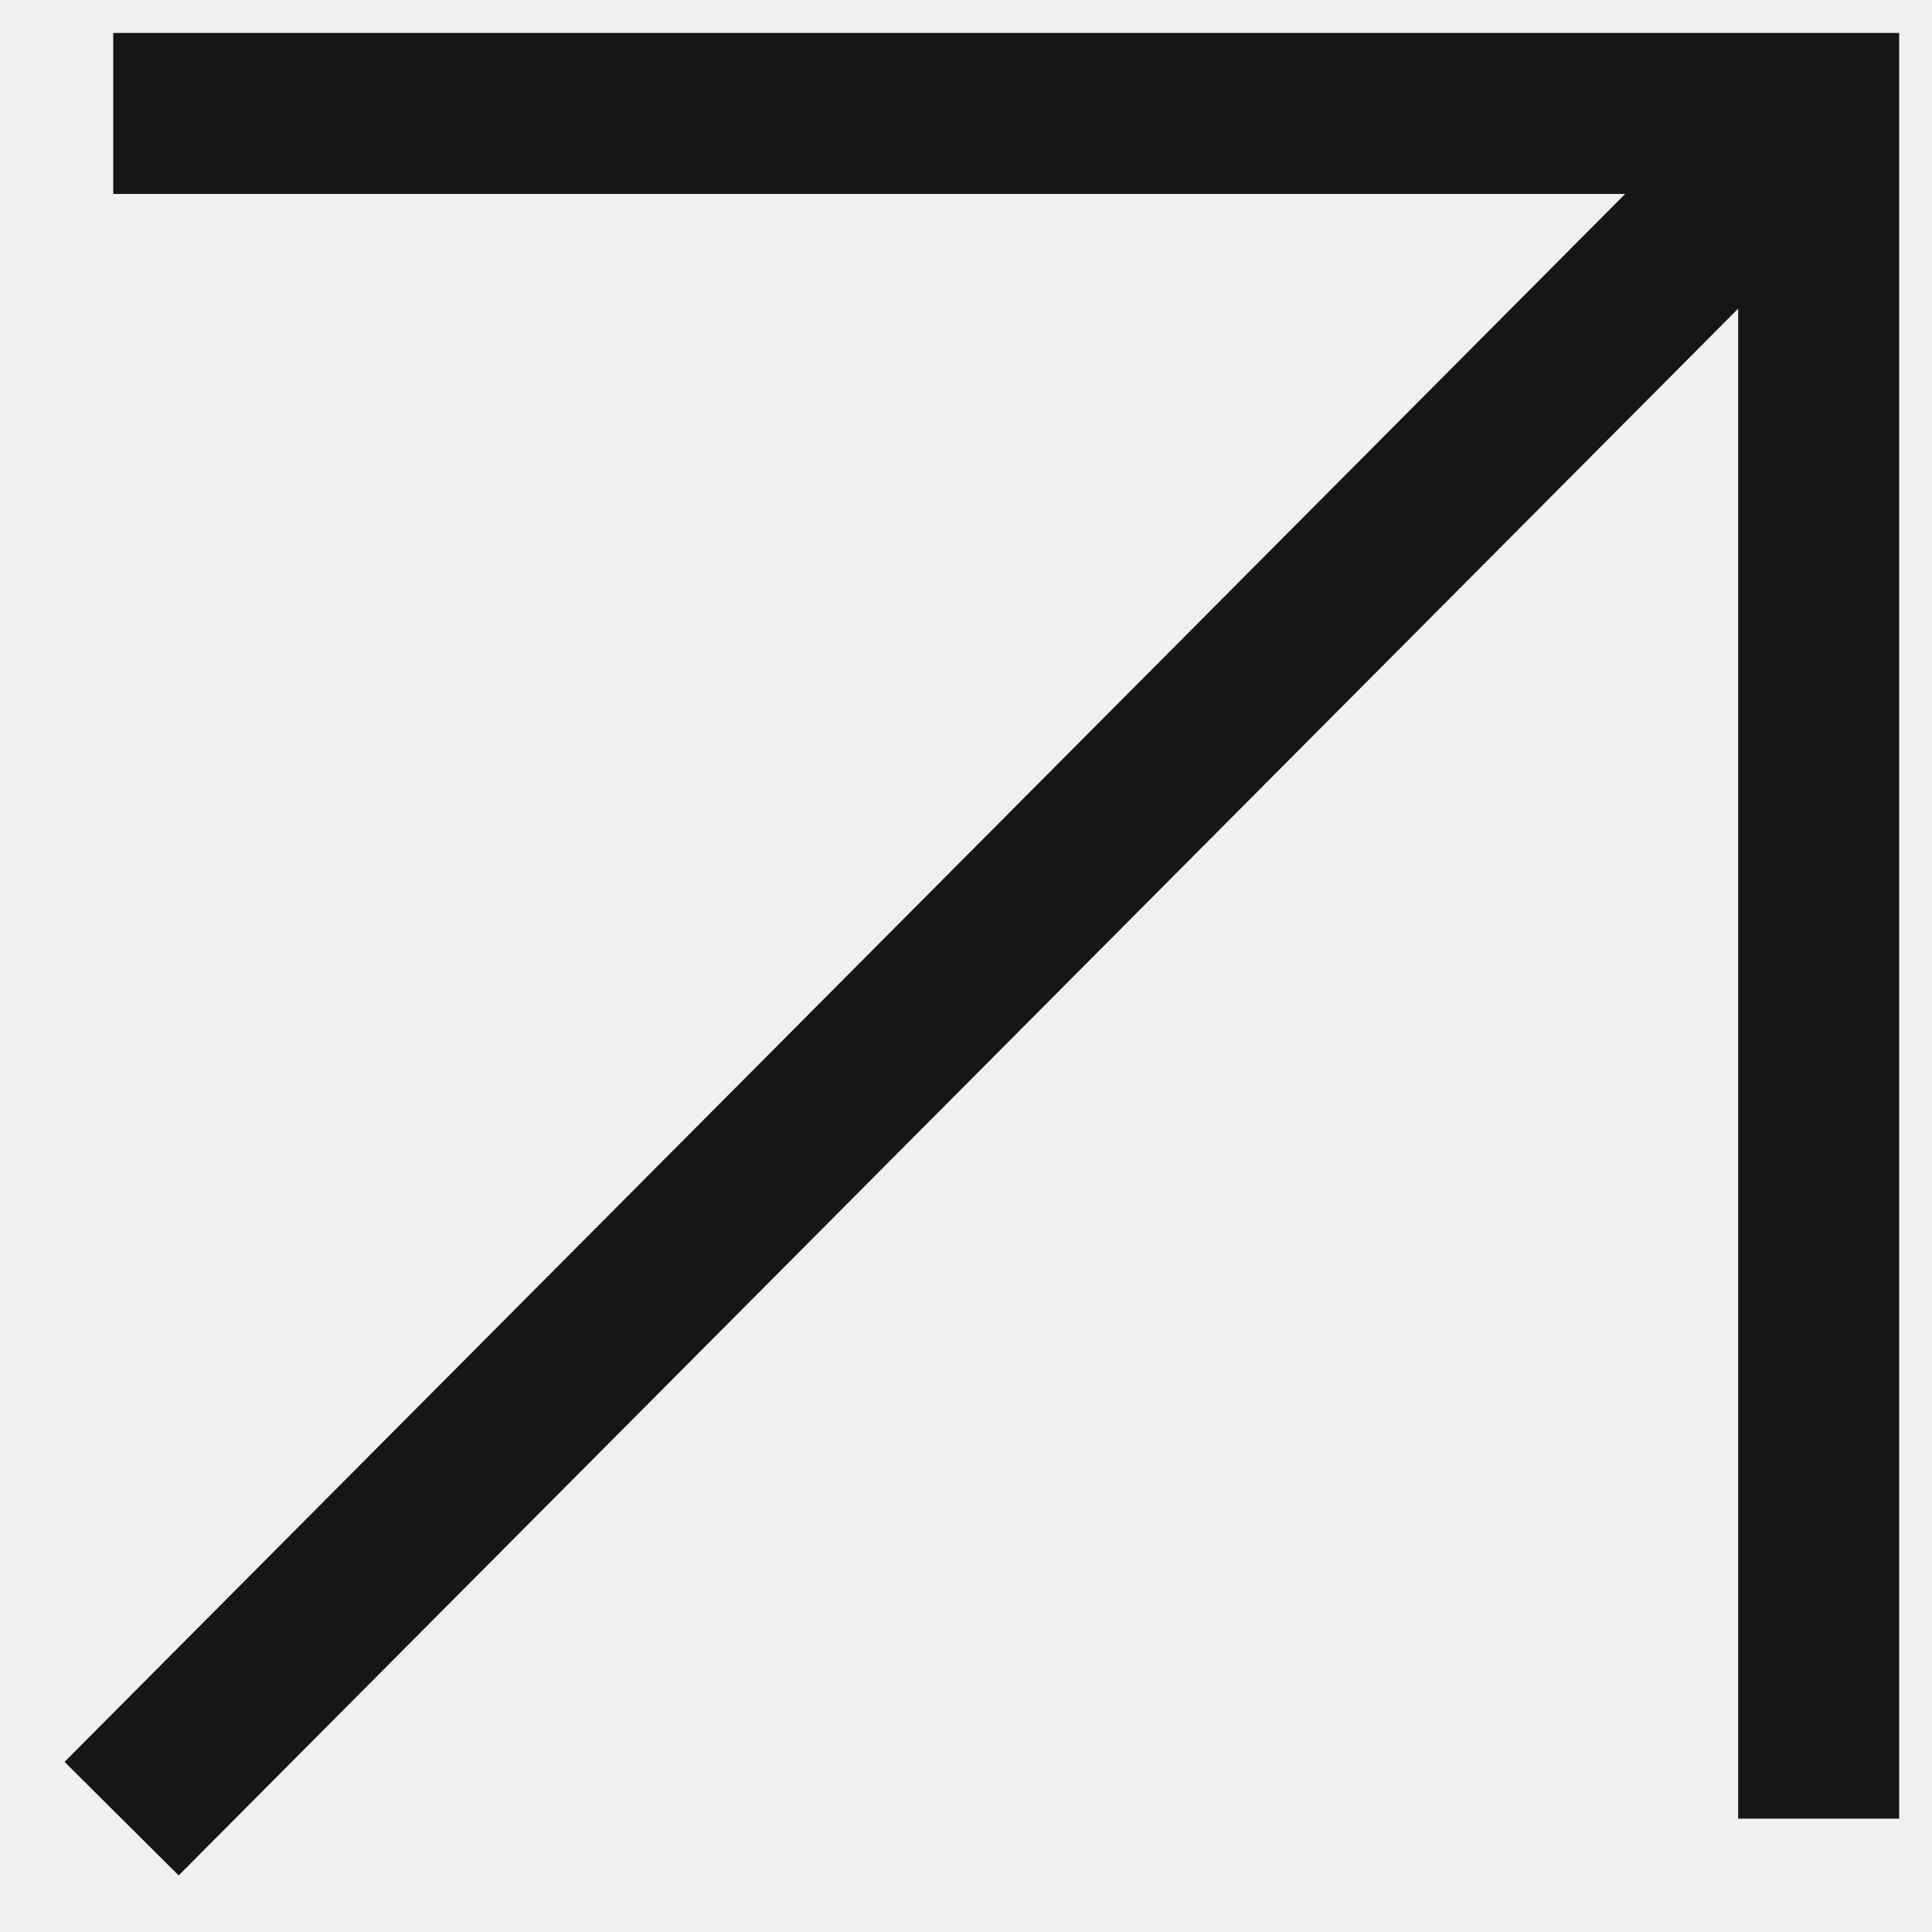
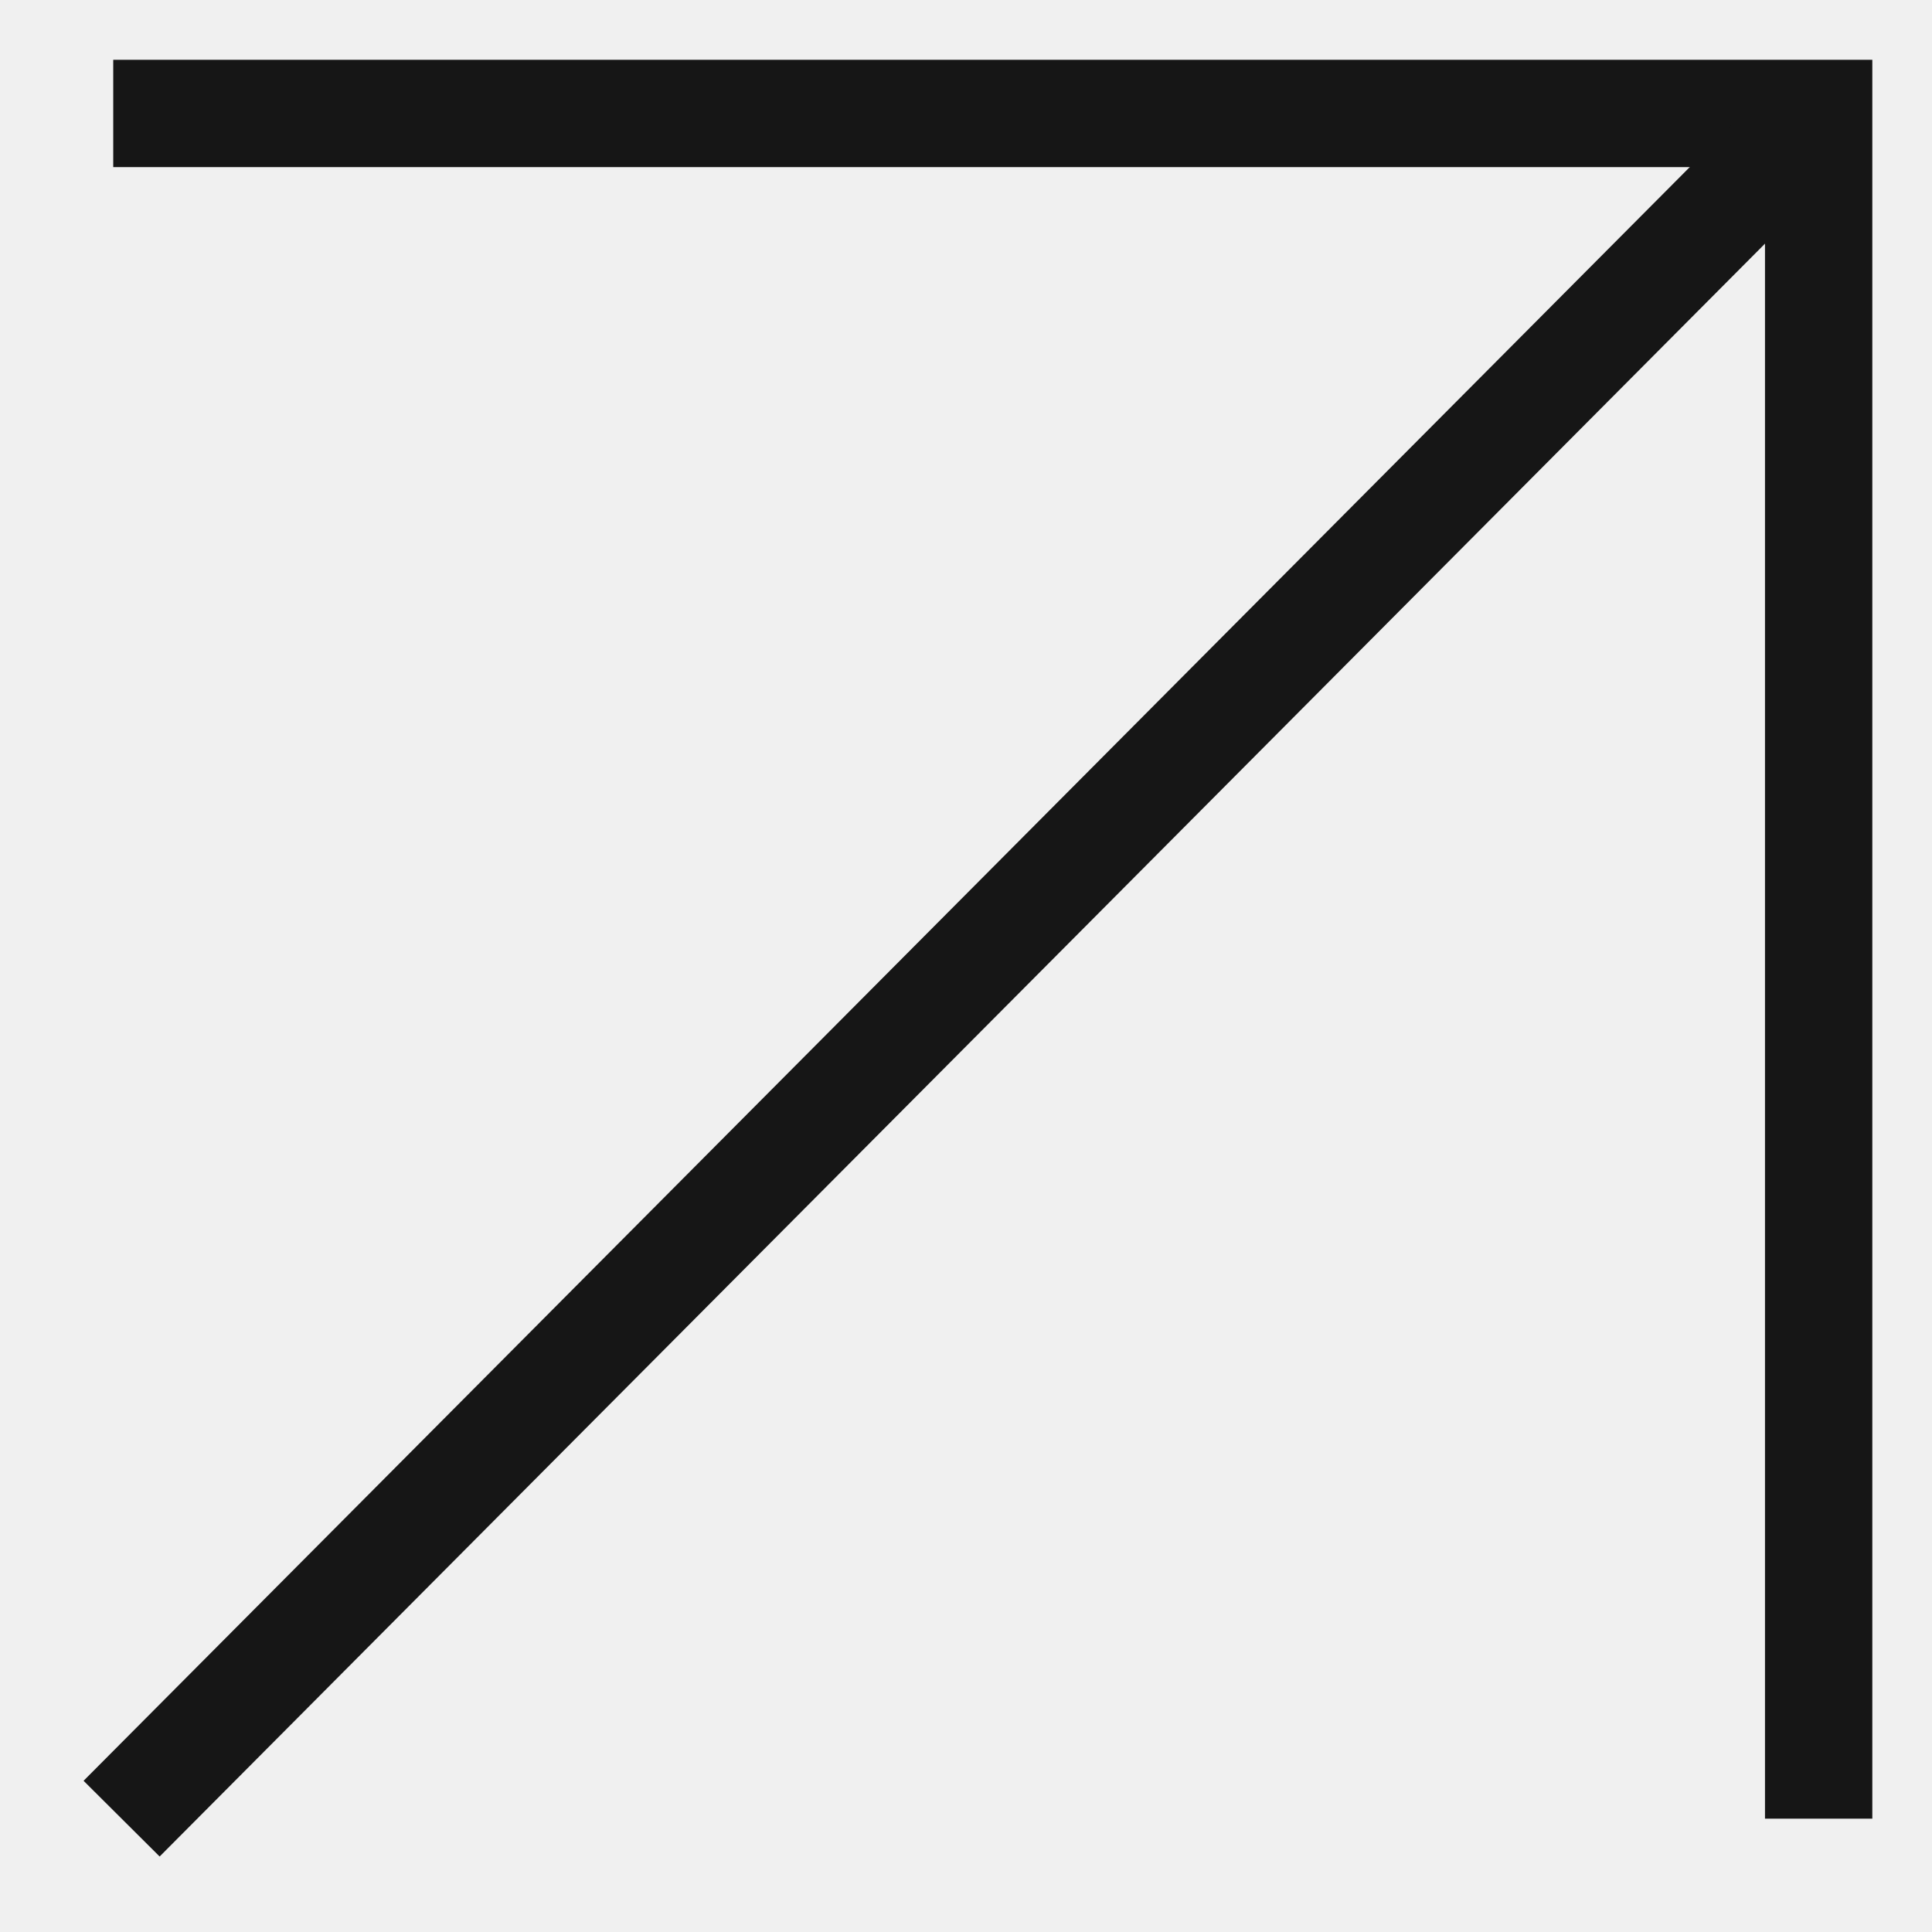
<svg xmlns="http://www.w3.org/2000/svg" width="18" height="18" viewBox="0 0 18 18" fill="none">
  <g clip-path="url(#clip0_281_1030)">
-     <path d="M1.055 1.057H16.944V16.944" stroke="#161616" stroke-width="1.5" strokeLinecap="round" strokeLinejoin="round" />
-     <path d="M16.946 1.057L1.133 16.944" stroke="#161616" stroke-width="1.5" strokeLinecap="round" strokeLinejoin="round" />
+     <path d="M1.055 1.057H16.944V16.944" stroke="#161616" strokeWidth="1.5" strokeLinecap="round" strokeLinejoin="round" />
+     <path d="M16.946 1.057L1.133 16.944" stroke="#161616" strokeWidth="1.5" strokeLinecap="round" strokeLinejoin="round" />
  </g>
  <defs>
    <clipPath id="clip0_281_1030">
      <rect width="18" height="18" fill="white" />
    </clipPath>
  </defs>
</svg>
